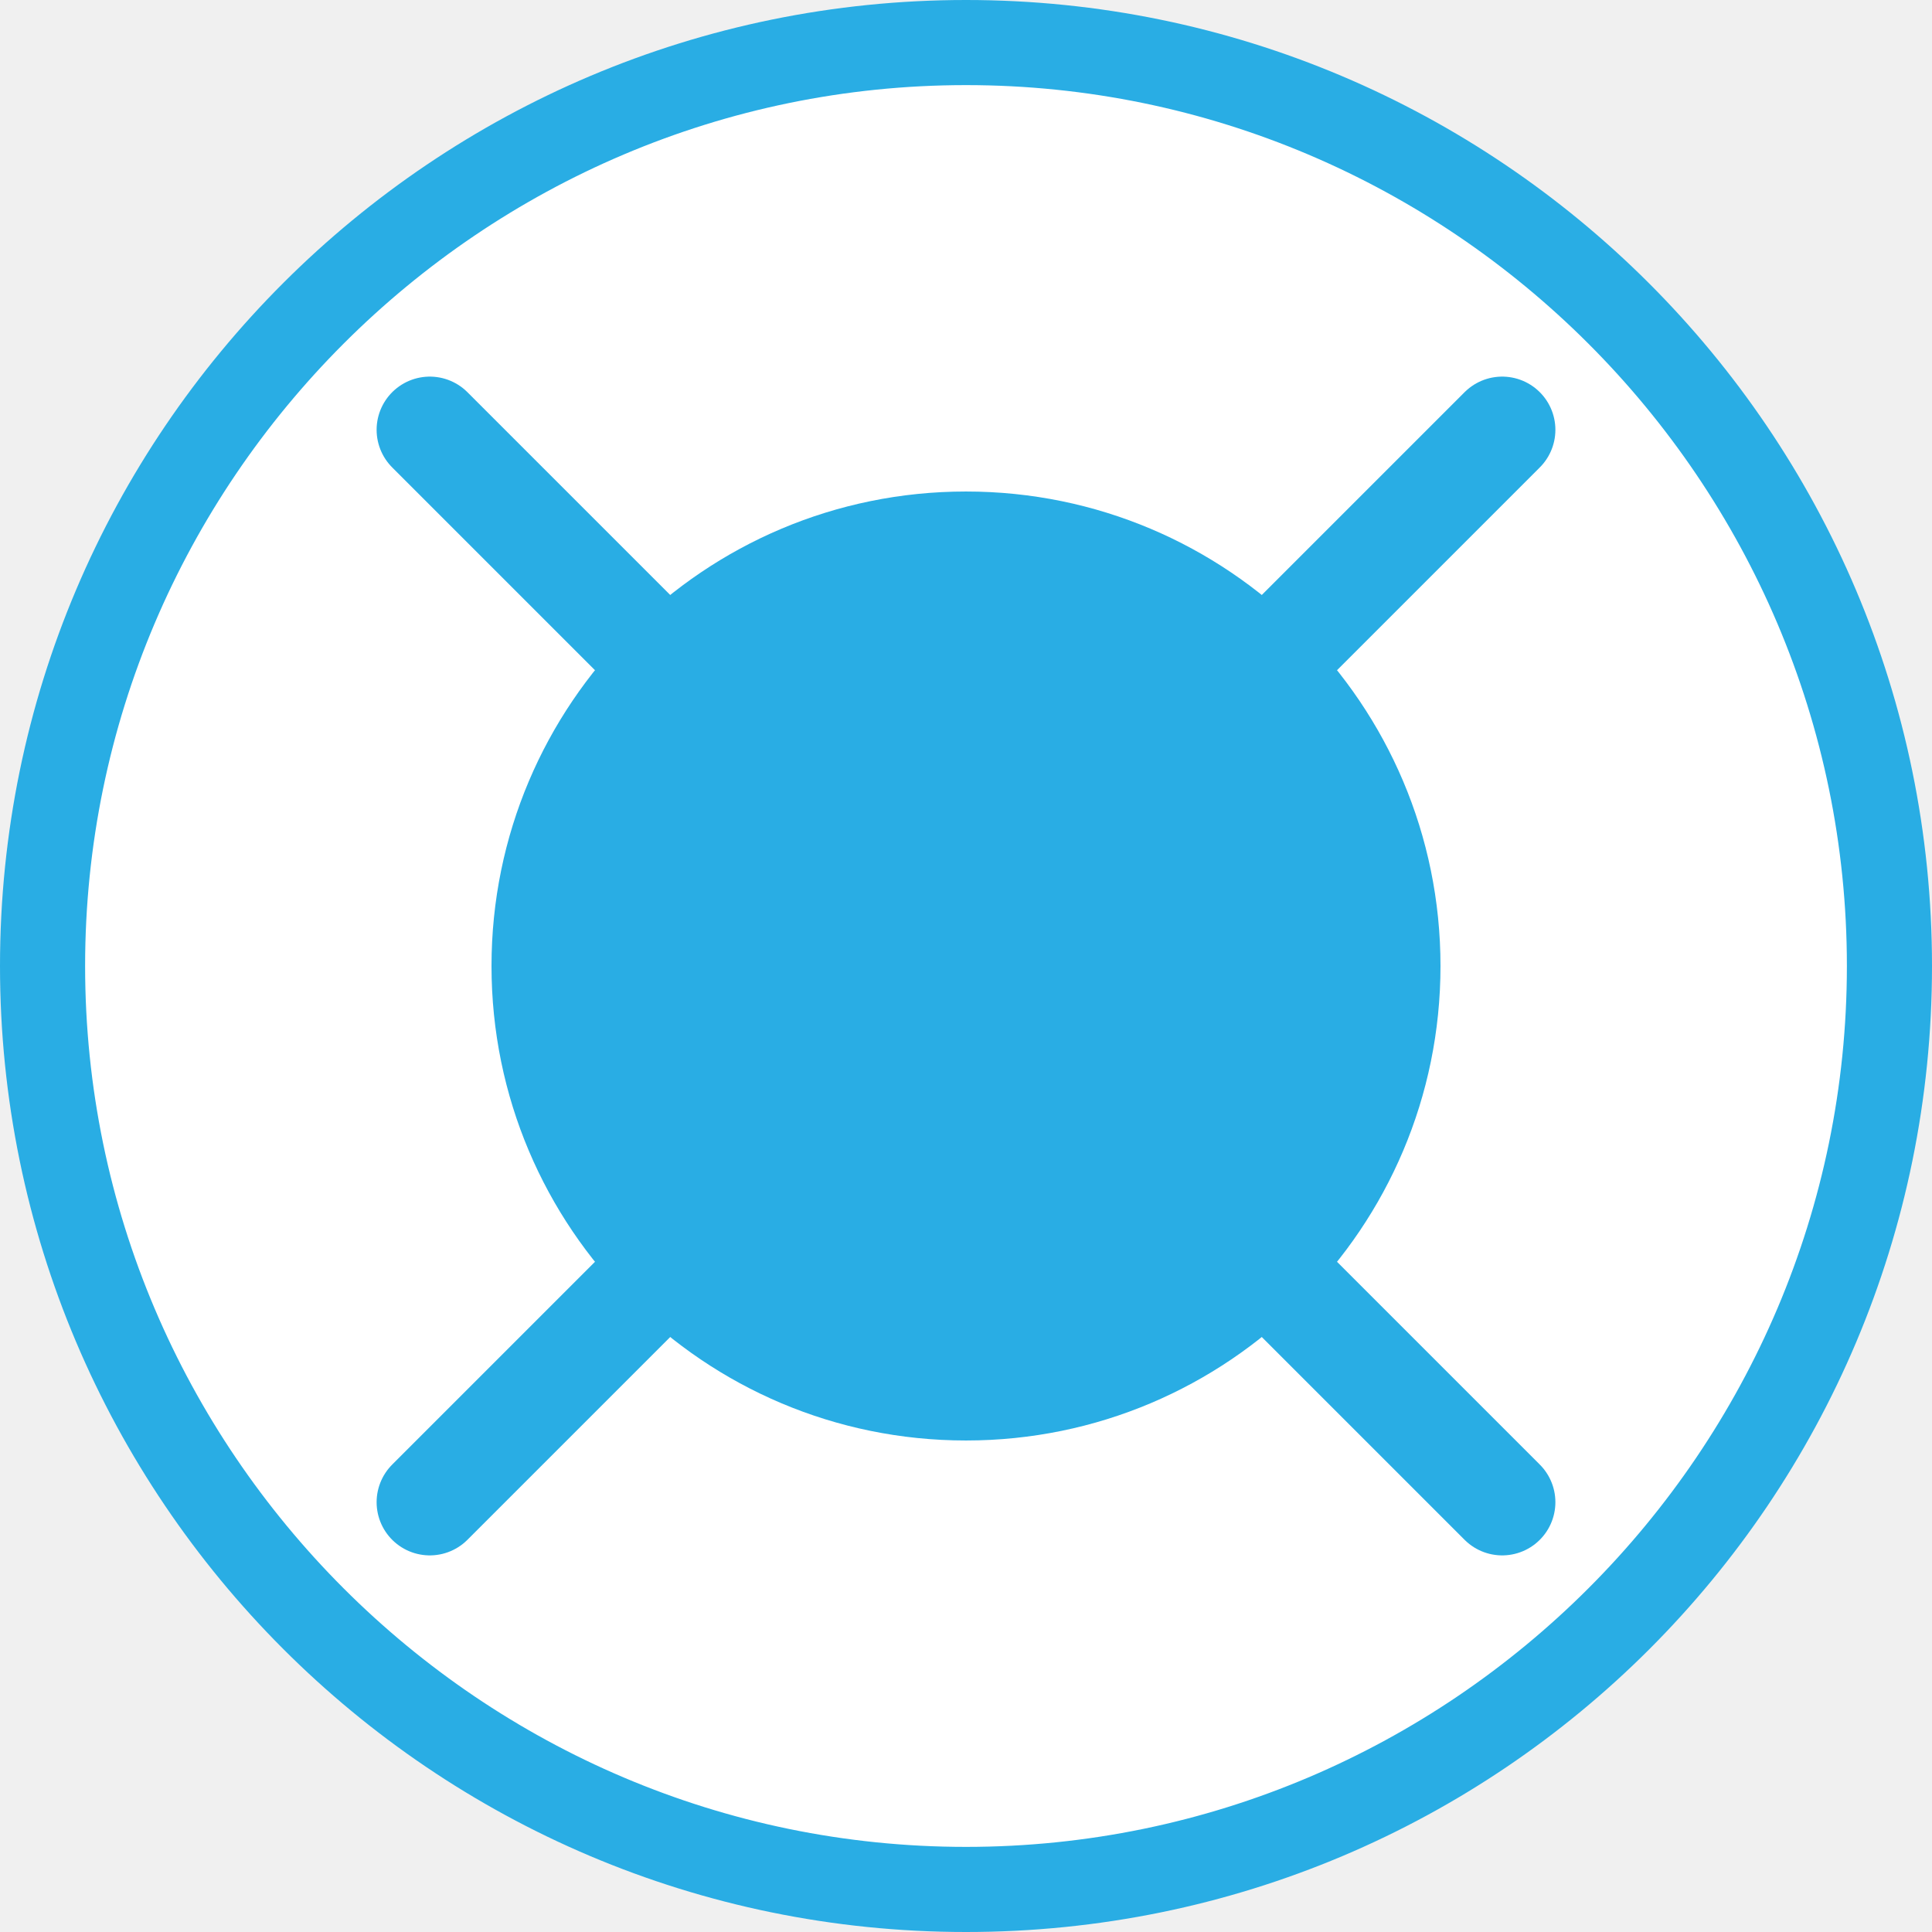
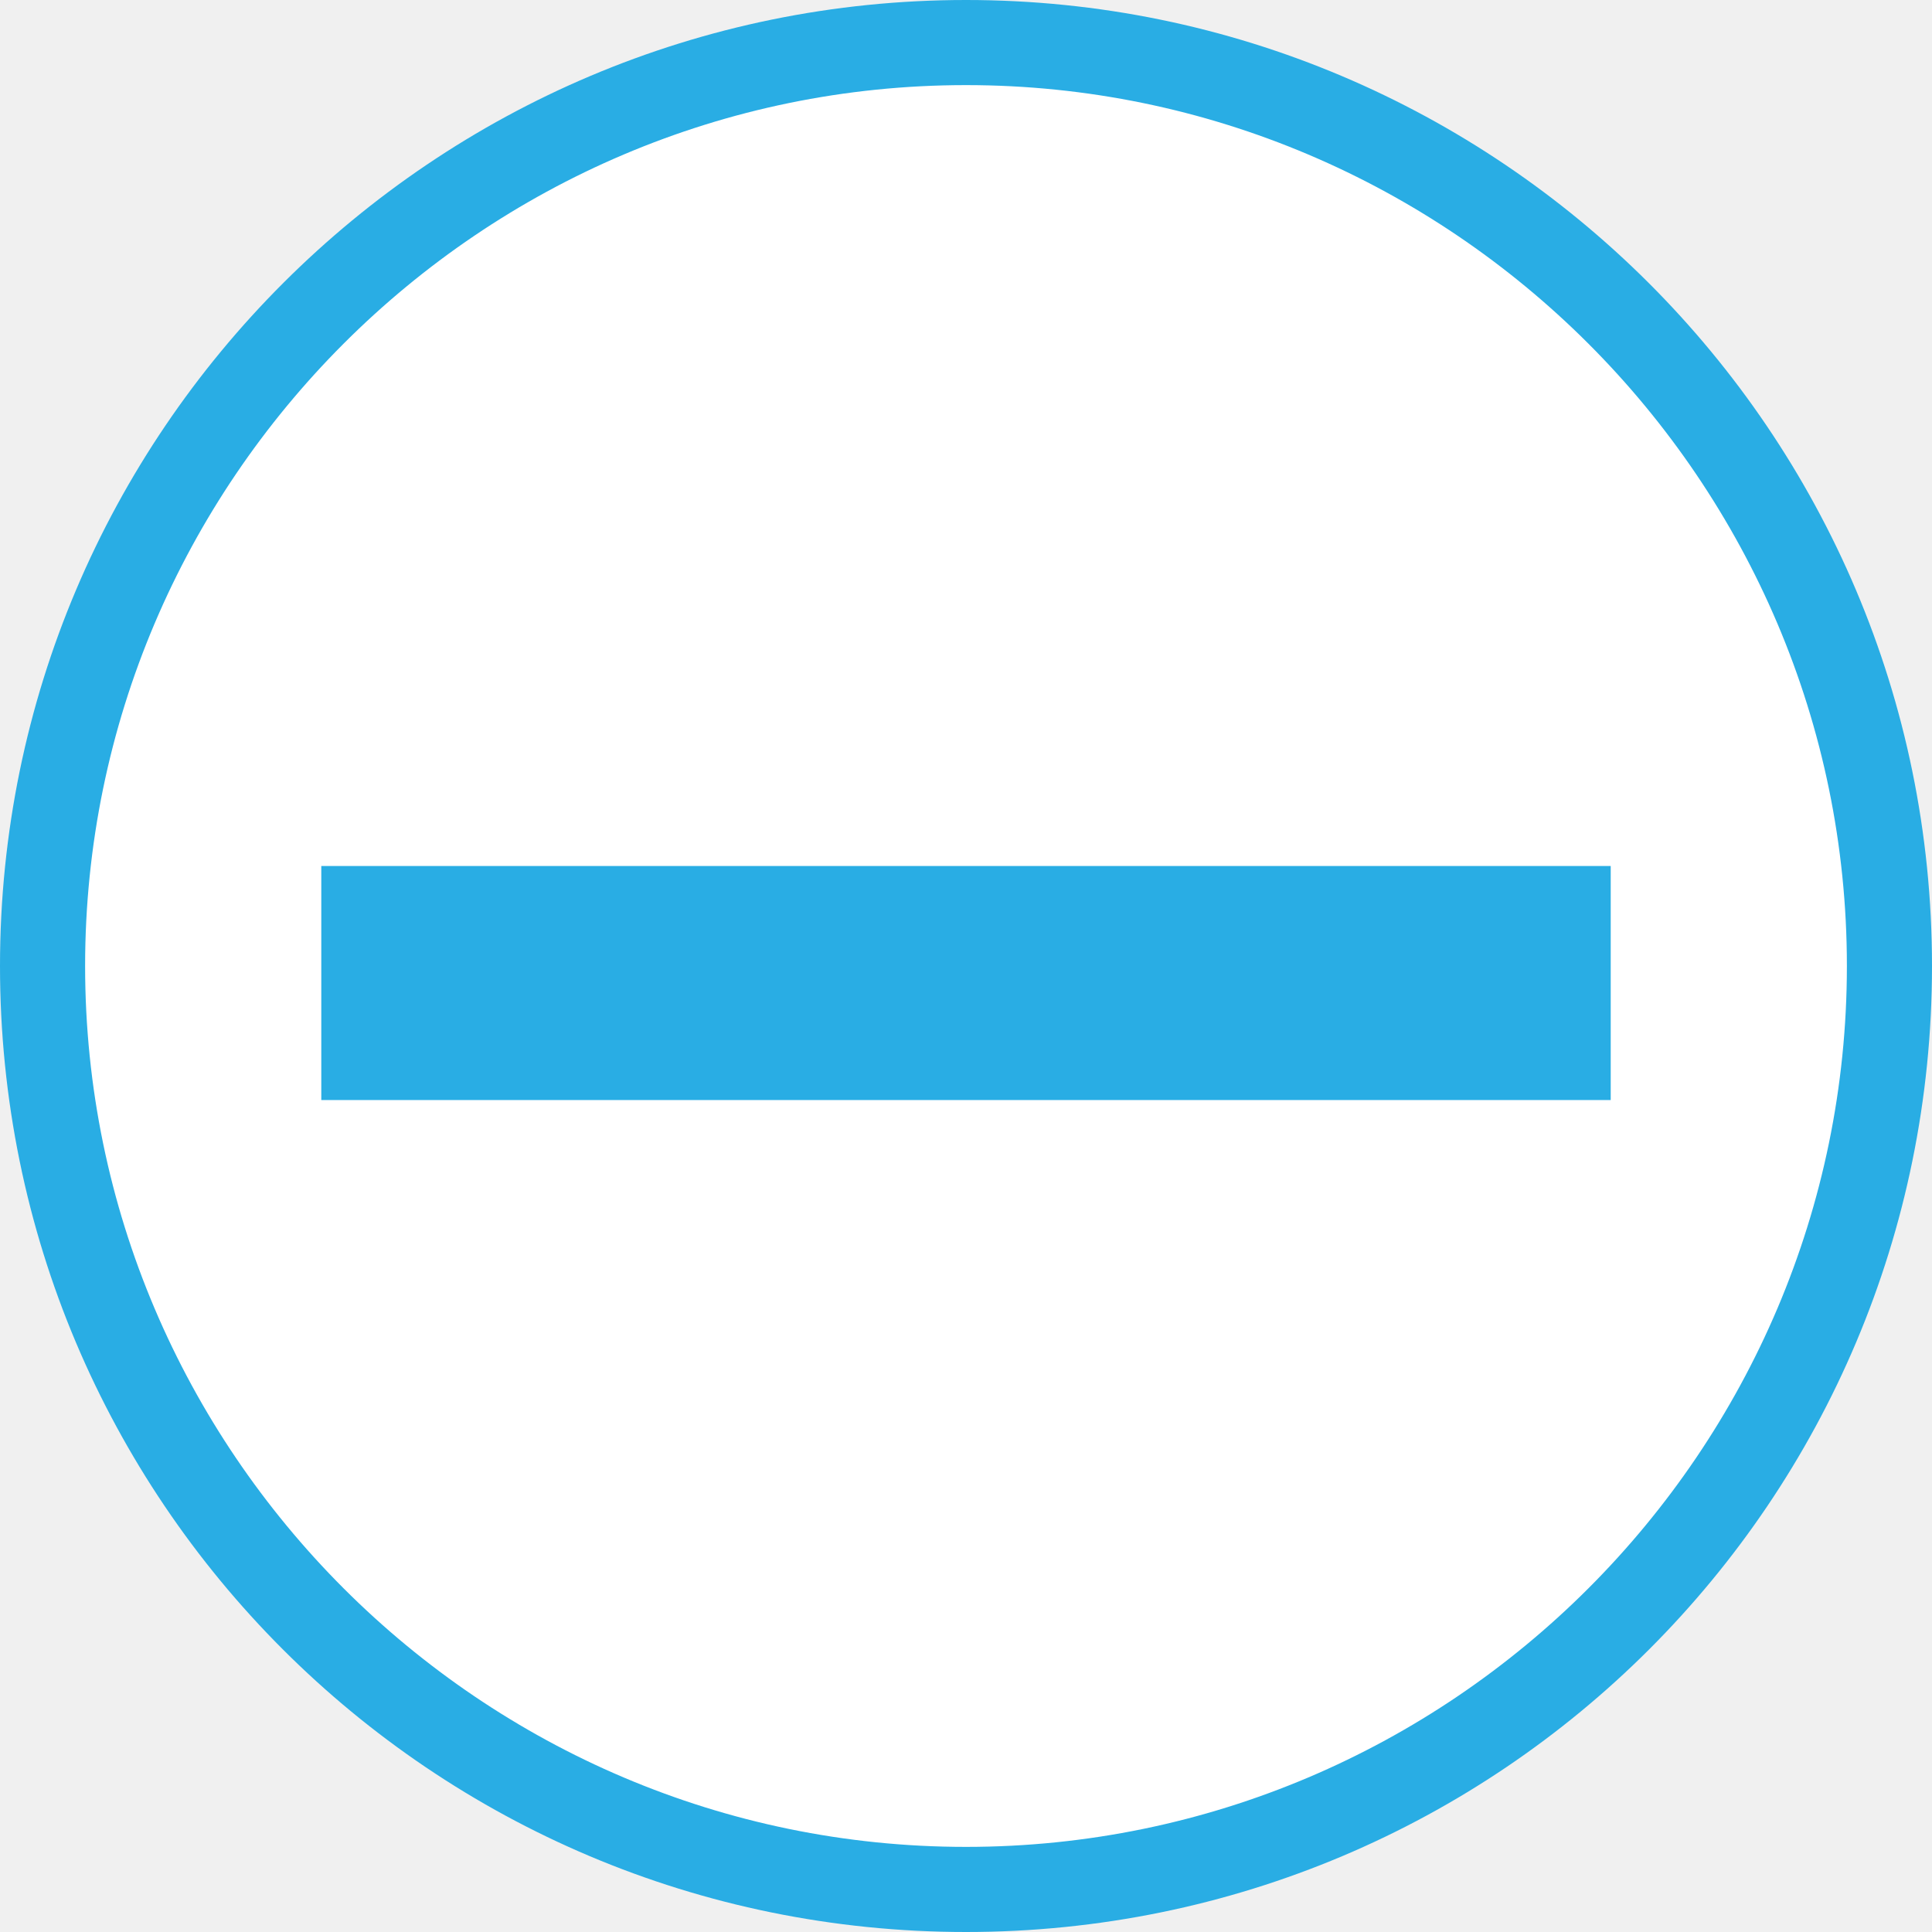
<svg xmlns="http://www.w3.org/2000/svg" version="1.1" id="Layer_1" x="0px" y="0px" viewBox="0 0 90.8 90.8" style="enable-background:new 0 0 90.8 90.8;" xml:space="preserve">
  <style type="text/css">
	.st0{fill:#FFFFFF;}
	.st1{fill:#29ADE4;}
- 	.st2{fill:none;stroke:#29ADE4;stroke-width:5;stroke-linecap:round;stroke-miterlimit:10;}
+ 	.st2{fill:none;stroke:#29ADE4;stroke-width:11;stroke-miterlimit:10;}
</style>
  <g>
-     <path class="st0" d="M45.4,88.7C21.5,88.7,2,69.3,2,45.3C2,21.4,21.4,1.9,45.4,1.9c23.9,0,43.4,19.4,43.4,43.4   C88.8,69.2,69.3,88.7,45.4,88.7z" />
-     <path class="st1" d="M45.4,4c22.8,0,41.4,18.6,41.4,41.4S68.2,86.8,45.4,86.8S4,68.2,4,45.4S22.6,4,45.4,4 M45.4,0   C20.4,0,0,20.3,0,45.4c0,25,20.3,45.4,45.4,45.4s45.4-20.3,45.4-45.4S70.4,0,45.4,0L45.4,0z" />
+     <path class="st0" d="M45.4,88.7C21.5,88.7,2,69.3,2,45.3S21.4,1.9,45.4,1.9c23.9,0,43.4,19.4,43.4,43.4S69.3,88.7,45.4,88.7z" />
+     <path class="st1" d="M45.4,4c22.8,0,41.4,18.6,41.4,41.4S68.2,86.8,45.4,86.8S4,68.2,4,45.4S22.6,4,45.4,4 M45.4,0   C20.4,0,0,20.3,0,45.4s20.3,45.4,45.4,45.4s45.4-20.3,45.4-45.4S70.4,0,45.4,0L45.4,0z" />
  </g>
-   <circle class="st1" cx="45.4" cy="45.4" r="22.3" />
-   <line class="st2" x1="20.2" y1="20.2" x2="70.6" y2="70.6" />
-   <line class="st2" x1="70.6" y1="20.2" x2="20.2" y2="70.6" />
+   <line class="st2" x1="15.1" y1="46.2" x2="75.7" y2="46.2" />
</svg>
